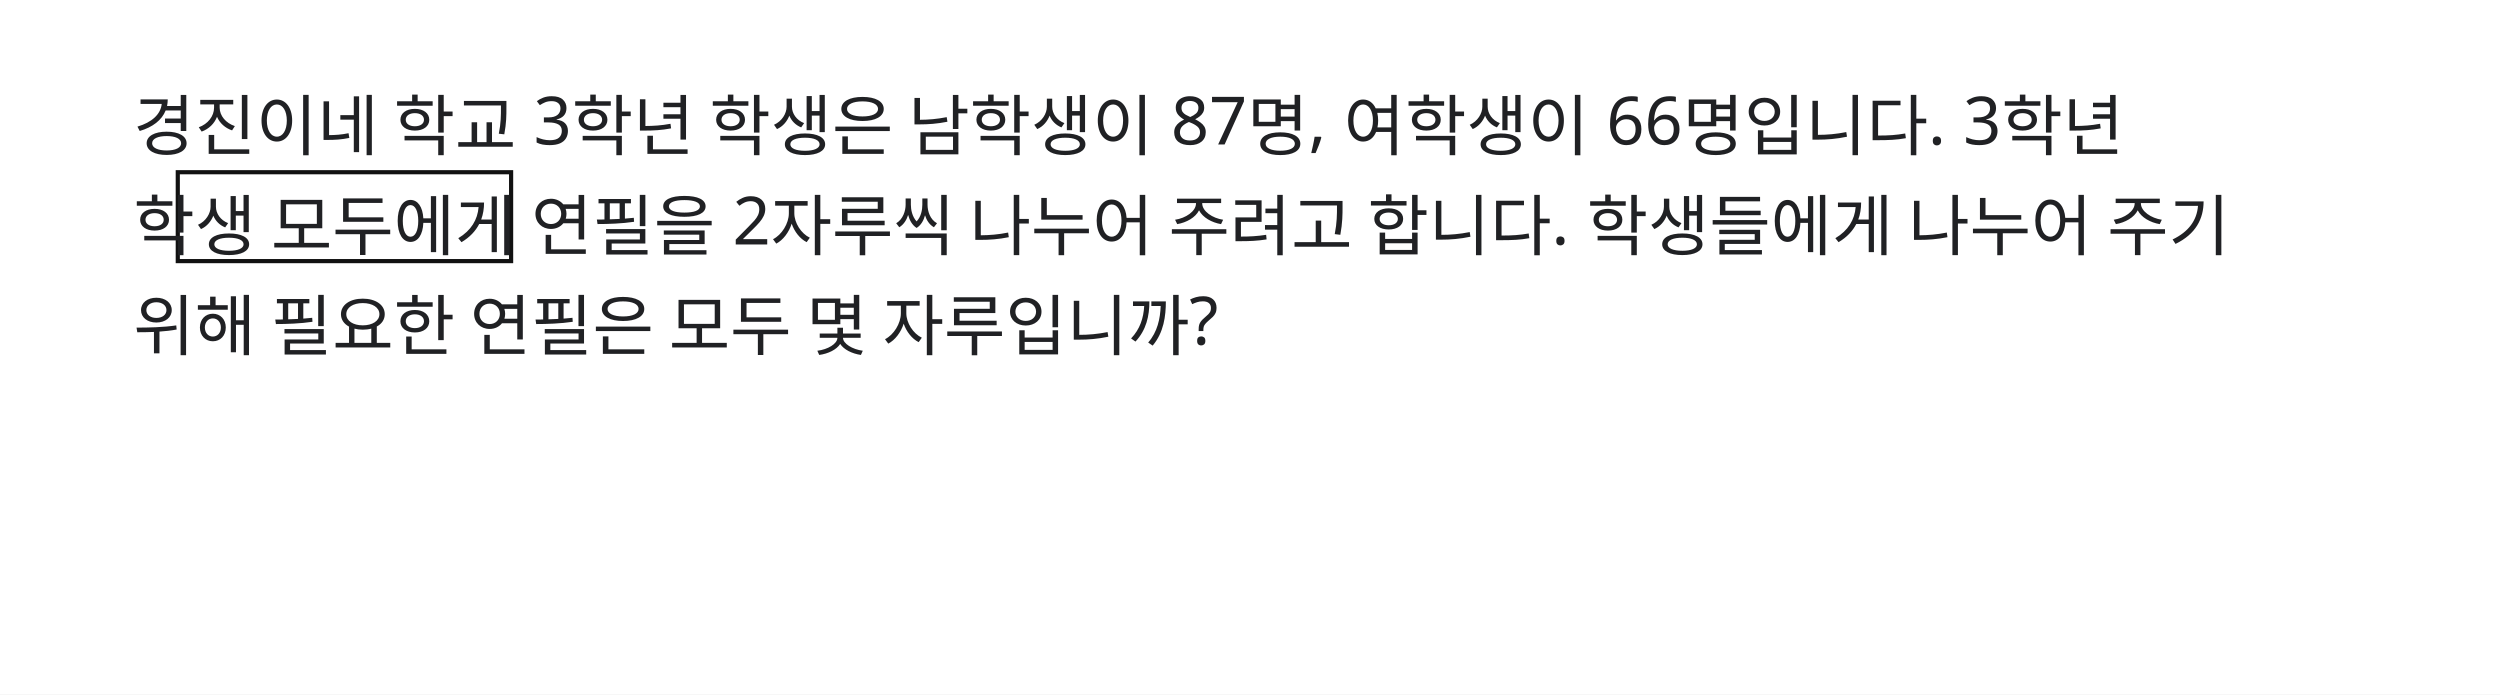
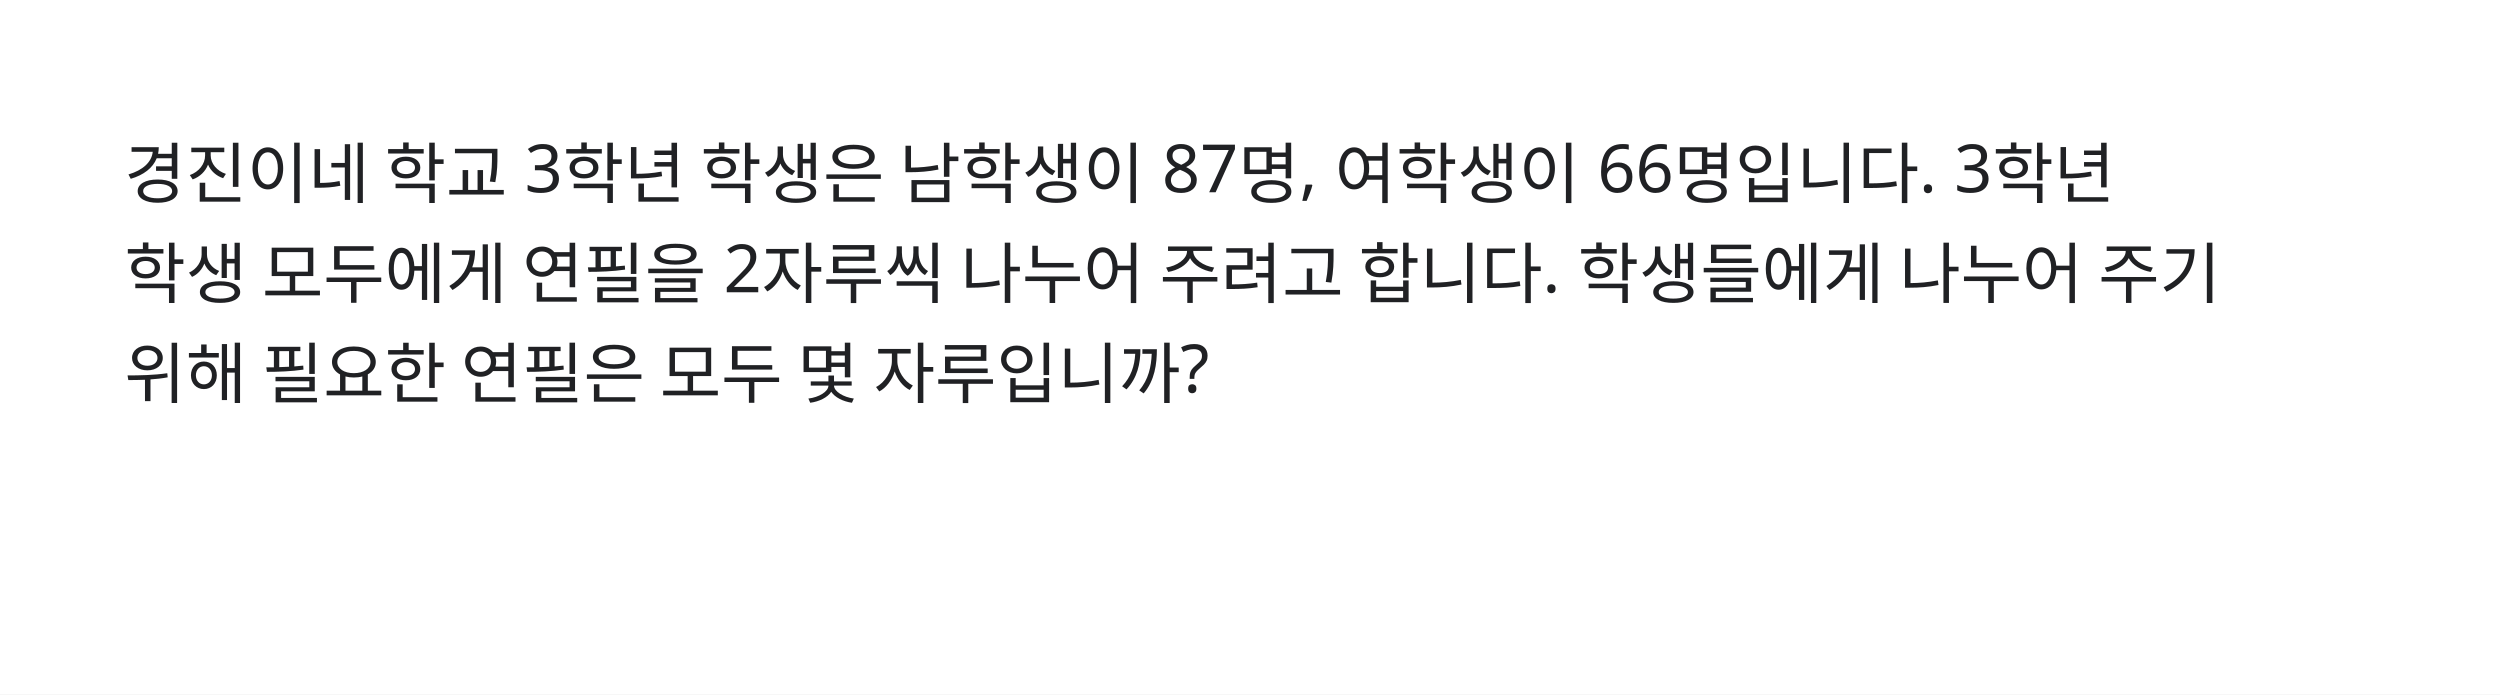
<svg xmlns="http://www.w3.org/2000/svg" width="900" height="250" viewBox="0 0 900 250">
  <rect x="0" y="0" width="900" height="250" fill="#FFFFFF" />
-   <rect id="slot.answer.blank" x="64" y="62" width="120" height="32" fill="#ffffff" stroke="#111111" stroke-width="1.5" />
-   <text id="slot.question.text" x="48" y="54" fill="#202124" font-family="Noto Sans KR" font-size="24" max_width="804" data-slot-kind="text_box" data-box-x="48" data-box-y="30" data-box-width="804" data-box-height="120" data-line-height="1.5" text-anchor="start" data-raw-text="경진이네 학교 3학년 학생은 남학생이 87명, 여학생이 66명입니다. 3학년 학생 모두에게 연필을 2자루씩 나누어 주려고 합니다. 학생들에게 나누어 주기 위해 필요한 연필은 모두 몇 자루입니까?">
-     <tspan x="48" y="54">경진이네 학교 3학년 학생은 남학생이 87명, 여학생이 66명입니다. 3학년</tspan>
-     <tspan x="48" y="90">학생 모두에게 연필을 2자루씩 나누어 주려고 합니다. 학생들에게 나누어 주기</tspan>
-     <tspan x="48" y="126">위해 필요한 연필은 모두 몇 자루입니까?</tspan>
+   <text id="slot.question.text" x="44.77" y="71.215" fill="#202124" font-family="Noto Sans KR" font-size="24" max_width="804" data-slot-kind="text_box" data-box-x="44.77" data-box-y="47.215" data-box-width="804" data-box-height="116" data-line-height="1.5" text-anchor="start" data-raw-text="경진이네 학교 3학년 학생은 남학생이 87명, 여학생이 66명입니다. 3학년 학생 모두에게 연필을 2자루씩 나누어 주려고 합니다. 학생들에게 나누어 주기 위해 필요한 연필은 모두 몇 자루입니까?">
+     <tspan x="44.77" y="71.215">경진이네 학교 3학년 학생은 남학생이 87명, 여학생이 66명입니다. 3학년</tspan>
+     <tspan x="44.77" y="107.215">학생 모두에게 연필을 2자루씩 나누어 주려고 합니다. 학생들에게 나누어 주기</tspan>
+     <tspan x="44.77" y="143.215">위해 필요한 연필은 모두 몇 자루입니까?</tspan>
  </text>
</svg>
